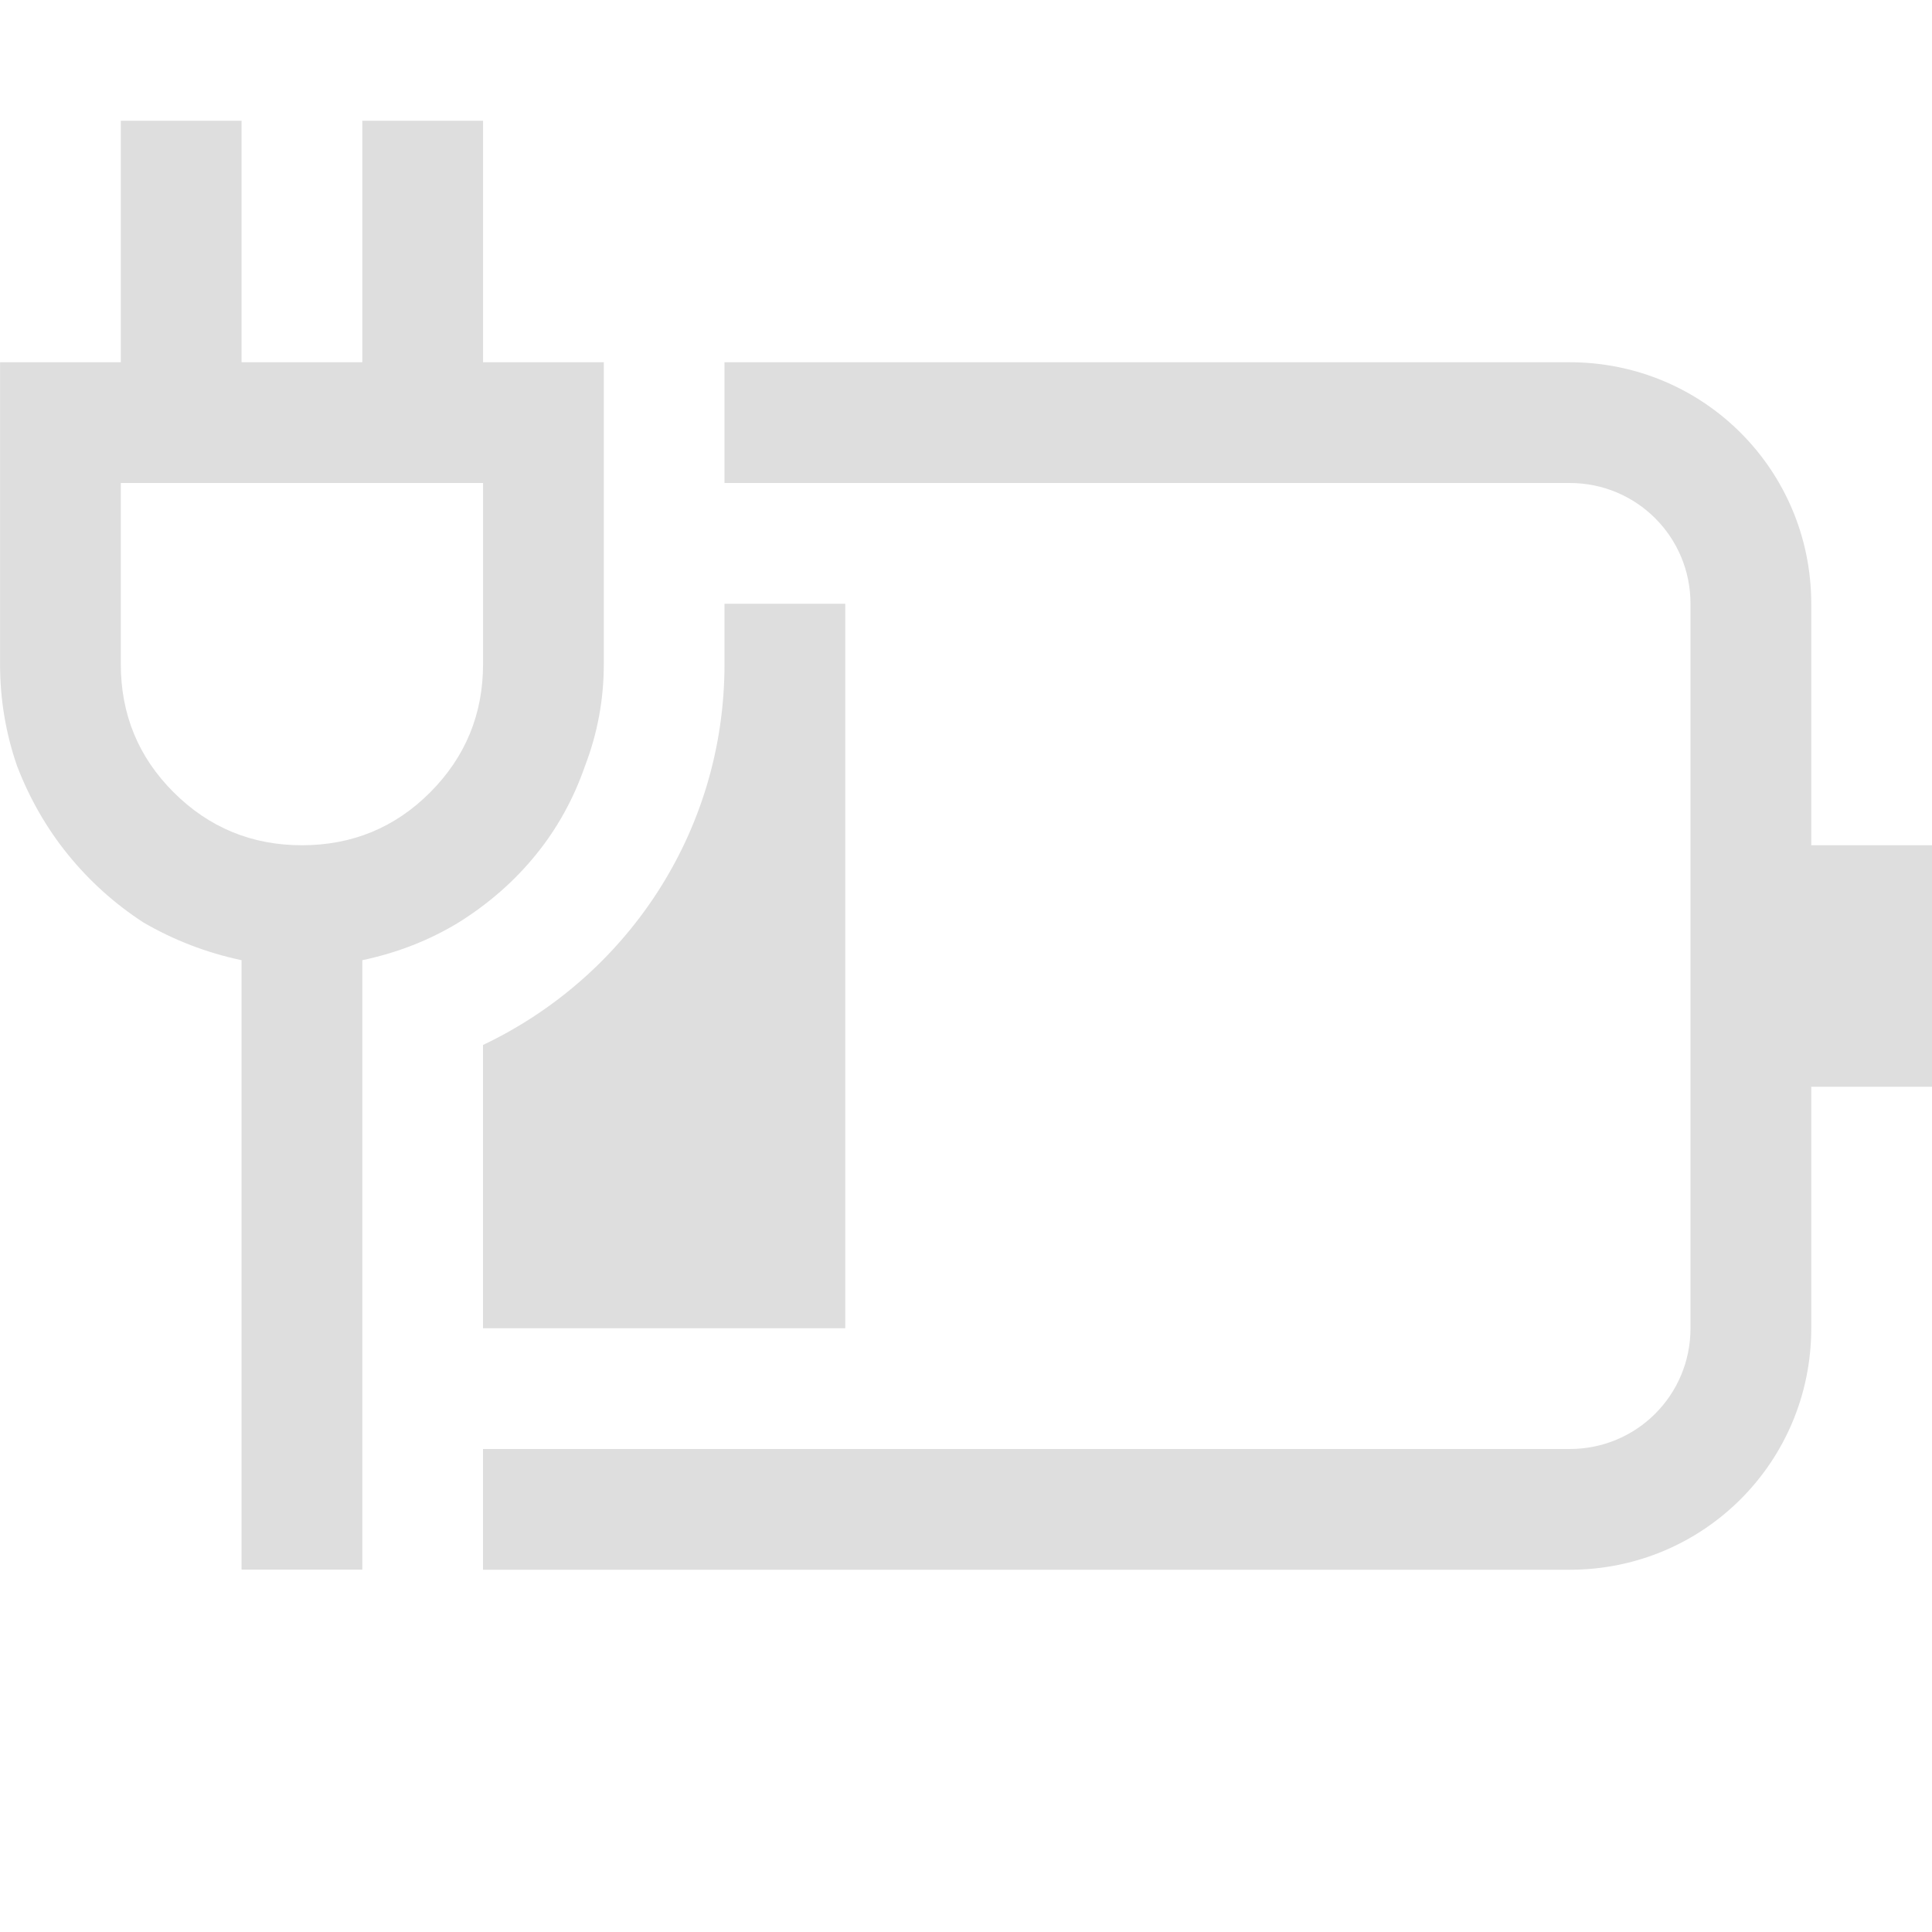
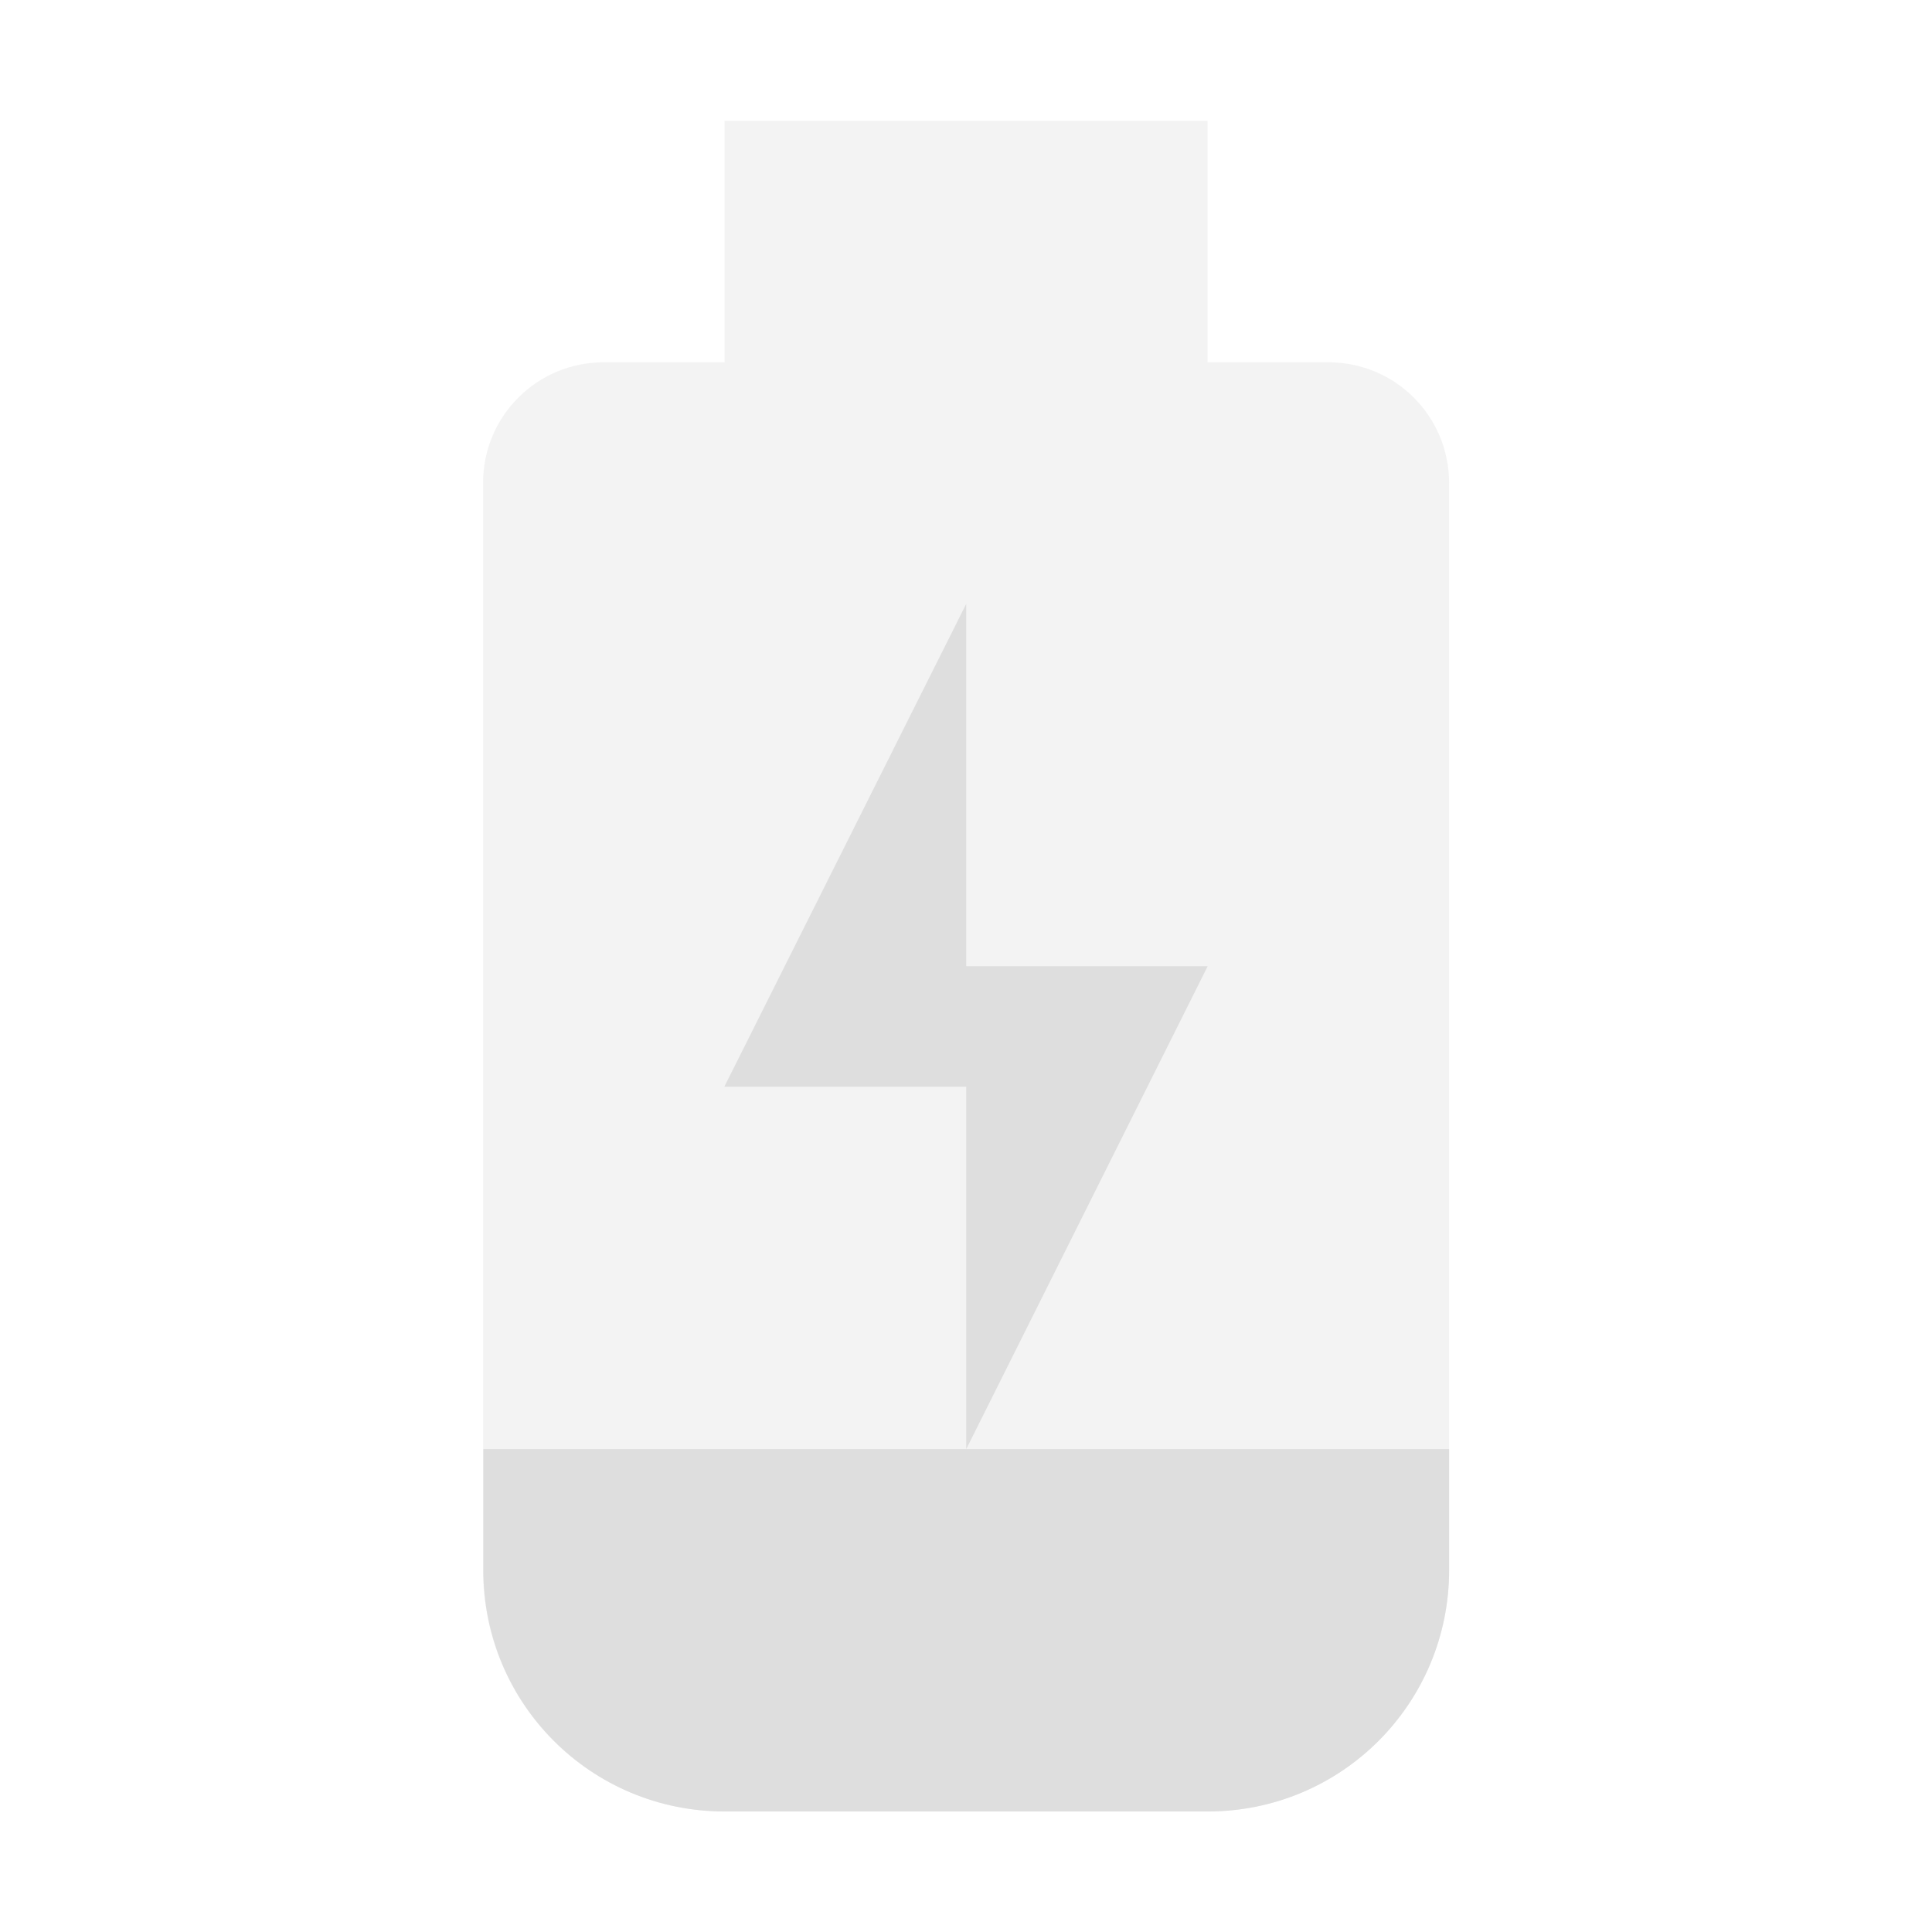
- <svg xmlns="http://www.w3.org/2000/svg" width="16" height="16" version="1.1">
-   <path d="m6 3v1h7c0.554 0 1 0.446 1 1v6c0 0.554-0.446 1-1 1h-9v1h9c1.108 0 2-0.892 2-2v-2h1v-2h-1v-2c0-1.108-0.892-2-2-2z" fill="#dedede" stroke-linecap="round" stroke-linejoin="round" stroke-width="1.5" style="paint-order:stroke fill markers" />
-   <path d="m6 5v0.5c0 1.399-0.819 2.593-2 3.154v2.346h3v-6z" fill="#dedede" stroke-linecap="round" stroke-linejoin="round" stroke-width="1.5" style="paint-order:stroke fill markers" />
-   <g transform="translate(-.069557)" fill="#dedede" stroke-linecap="round" stroke-linejoin="round" stroke-width="4" style="paint-order:stroke fill markers" aria-label="">
-     <path d="m5.07 5.5c0 0.292-0.052 0.573-0.156 0.844-0.094 0.271-0.229 0.516-0.406 0.734s-0.391 0.406-0.641 0.562c-0.24 0.146-0.505 0.25-0.797 0.312v5.047h-1v-5.047c-0.292-0.062-0.562-0.167-0.812-0.312-0.24-0.156-0.448-0.344-0.625-0.562s-0.318-0.464-0.422-0.734c-0.094-0.271-0.141-0.552-0.141-0.844v-2.5h1v-2h1v2h1v-2h1v2h1zm-4 0c0 0.417 0.146 0.771 0.438 1.062s0.646 0.438 1.062 0.438 0.771-0.146 1.062-0.438 0.438-0.646 0.438-1.062v-1.5h-3z" fill="#dedede" stroke-width="4" />
-   </g>
+ <svg xmlns="http://www.w3.org/2000/svg" width="16" height="16" viewBox="0 0 4.233 4.233" version="1.1" id="svg11945">
+   <defs id="defs11942" />
+   <path id="rect15908" style="opacity:0.35;fill:#dedede;stroke-width:1" d="M 6,1 V 3 H 5 C 4.446,3 4,3.446 4,4 v 9 c 0,1.108 0.892,2 2,2 h 4 c 1.108,0 2,-0.892 2,-2 V 4 C 12,3.446 11.554,3 11,3 H 10 V 1 Z" transform="scale(0.2645833)" />
+   <path id="rect17200" style="opacity:1;fill:#dedede;stroke-width:0.202;fill-opacity:1" d="m 3.175,3.175 v 0.265 c 0,0.293 -0.236,0.529 -0.529,0.529 H 1.588 c -0.293,0 -0.529,-0.236 -0.529,-0.529 V 3.175 Z" />
+   <path d="M 2.117,1.323 V 2.117 H 2.646 L 2.117,3.175 V 2.381 H 1.587 Z" style="fill:#dedede;stroke-width:0.265" id="path846" />
</svg>
